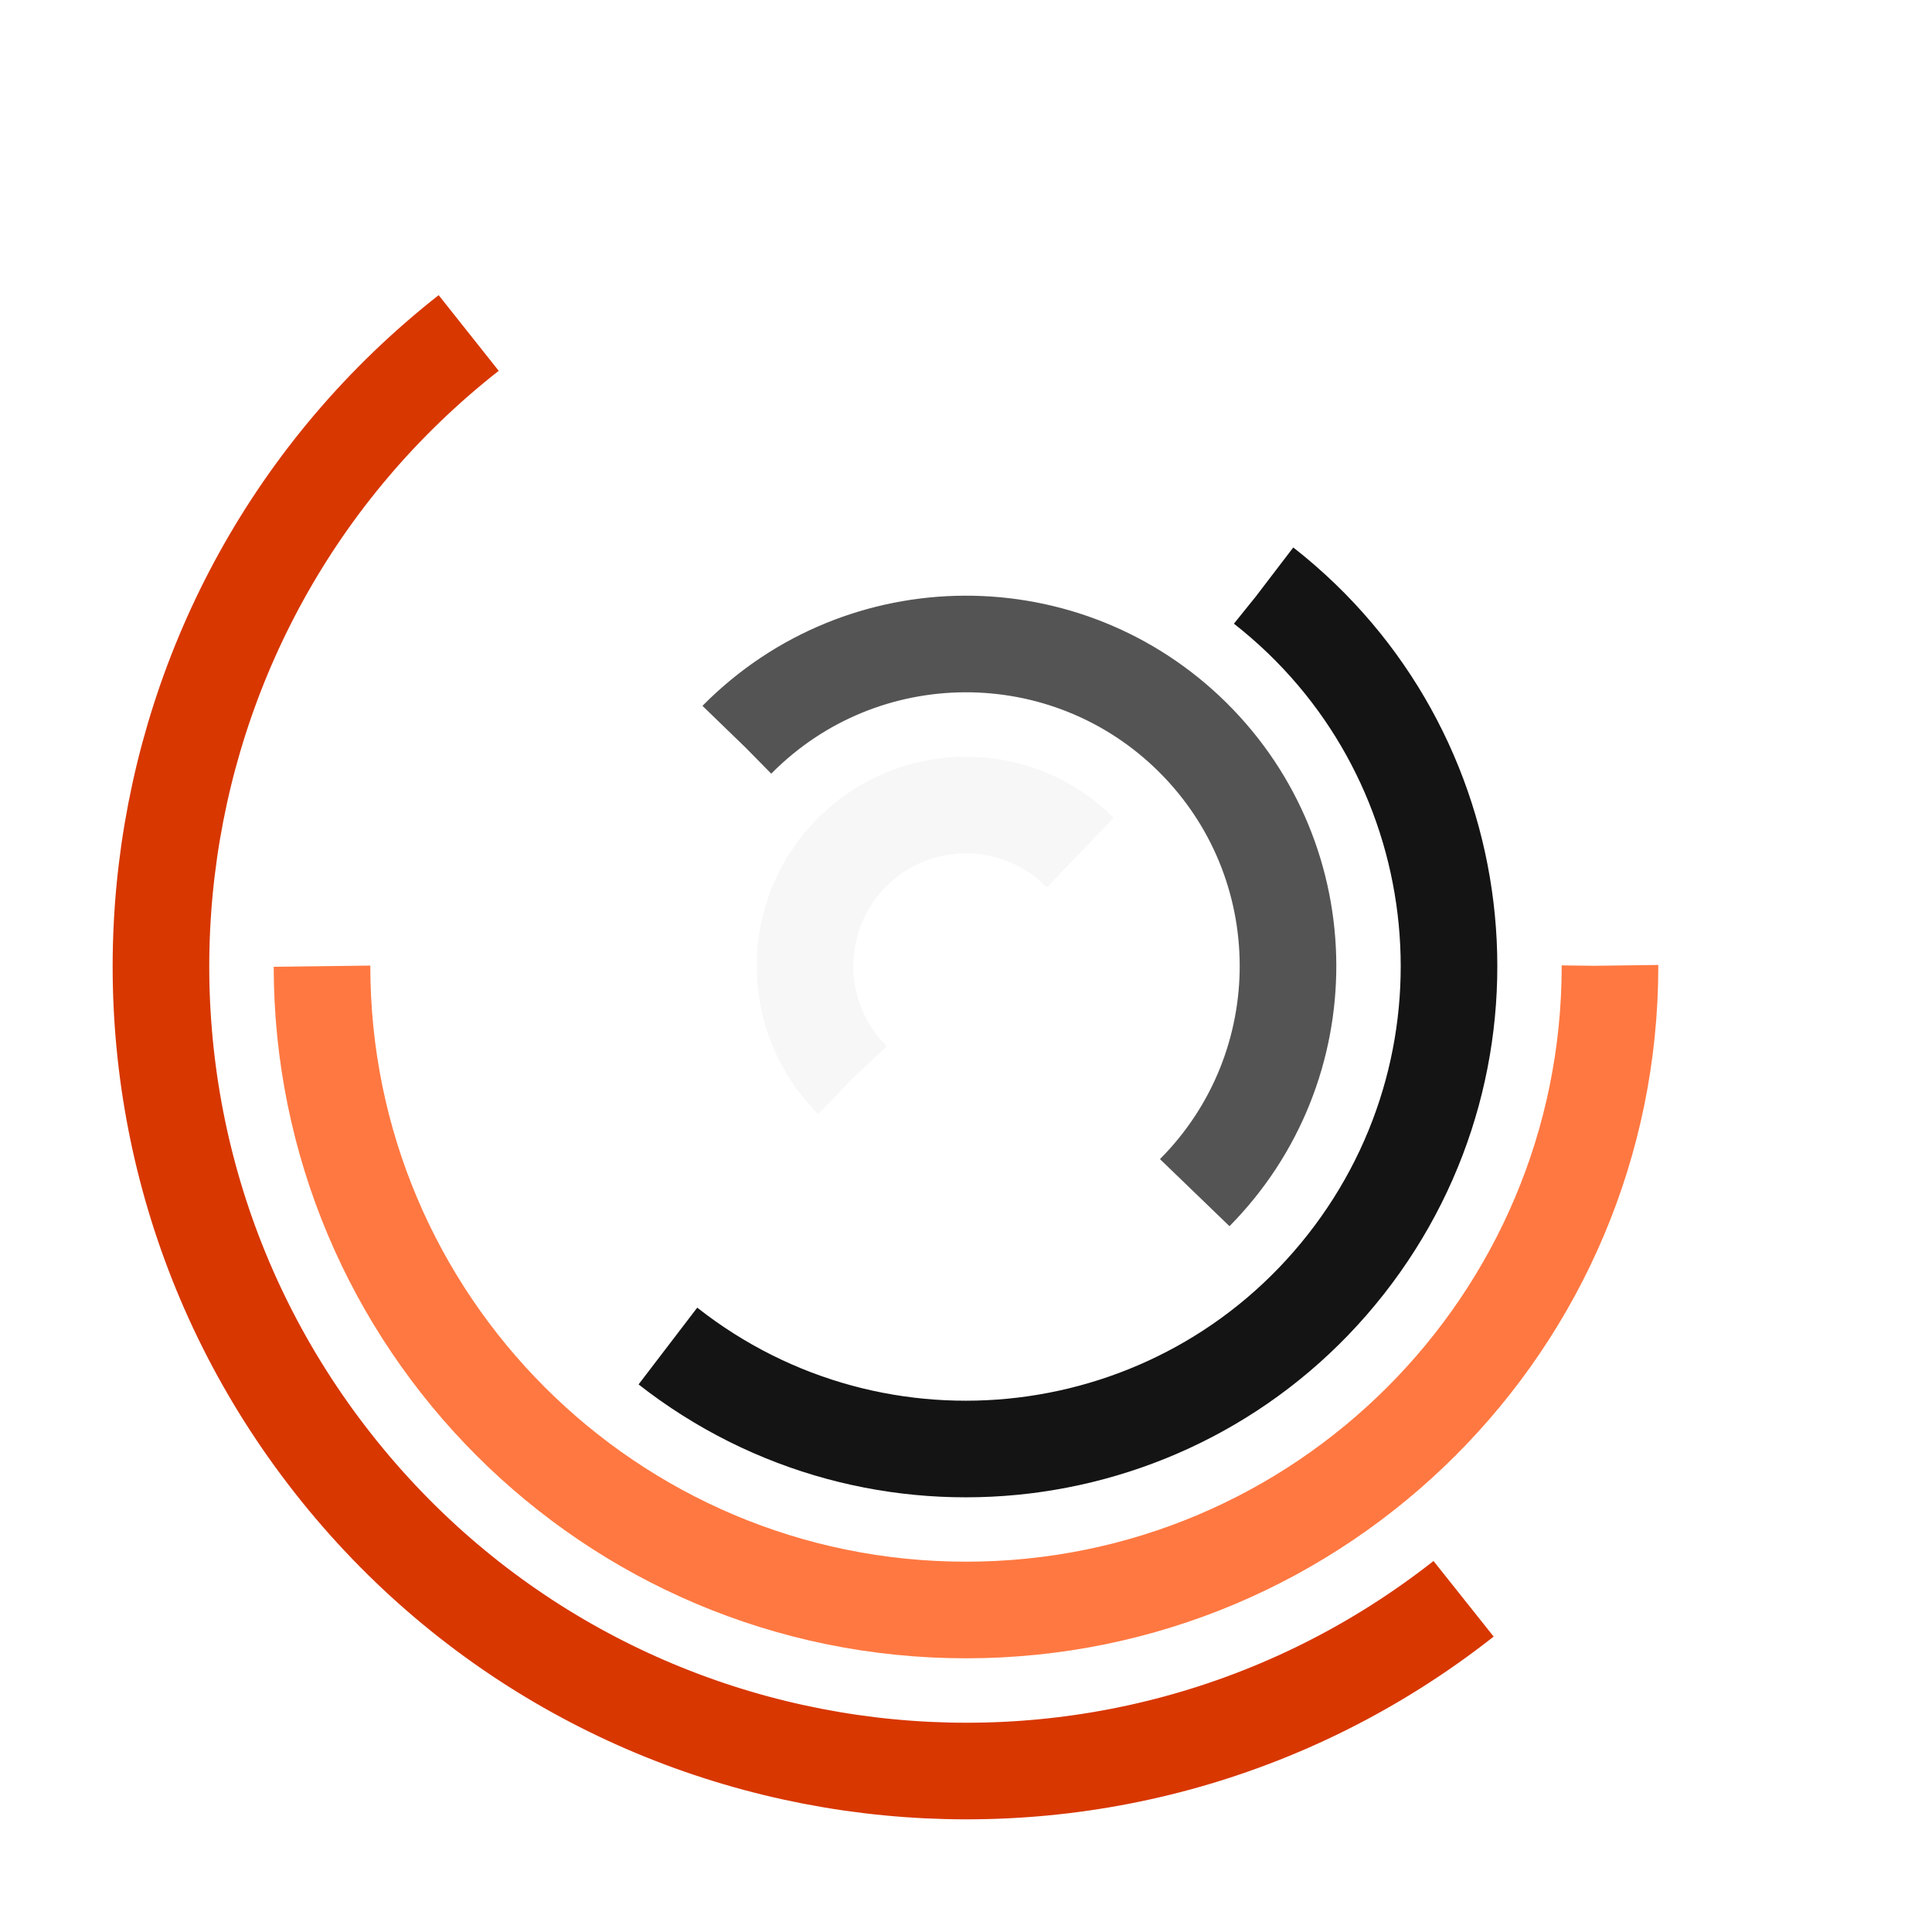
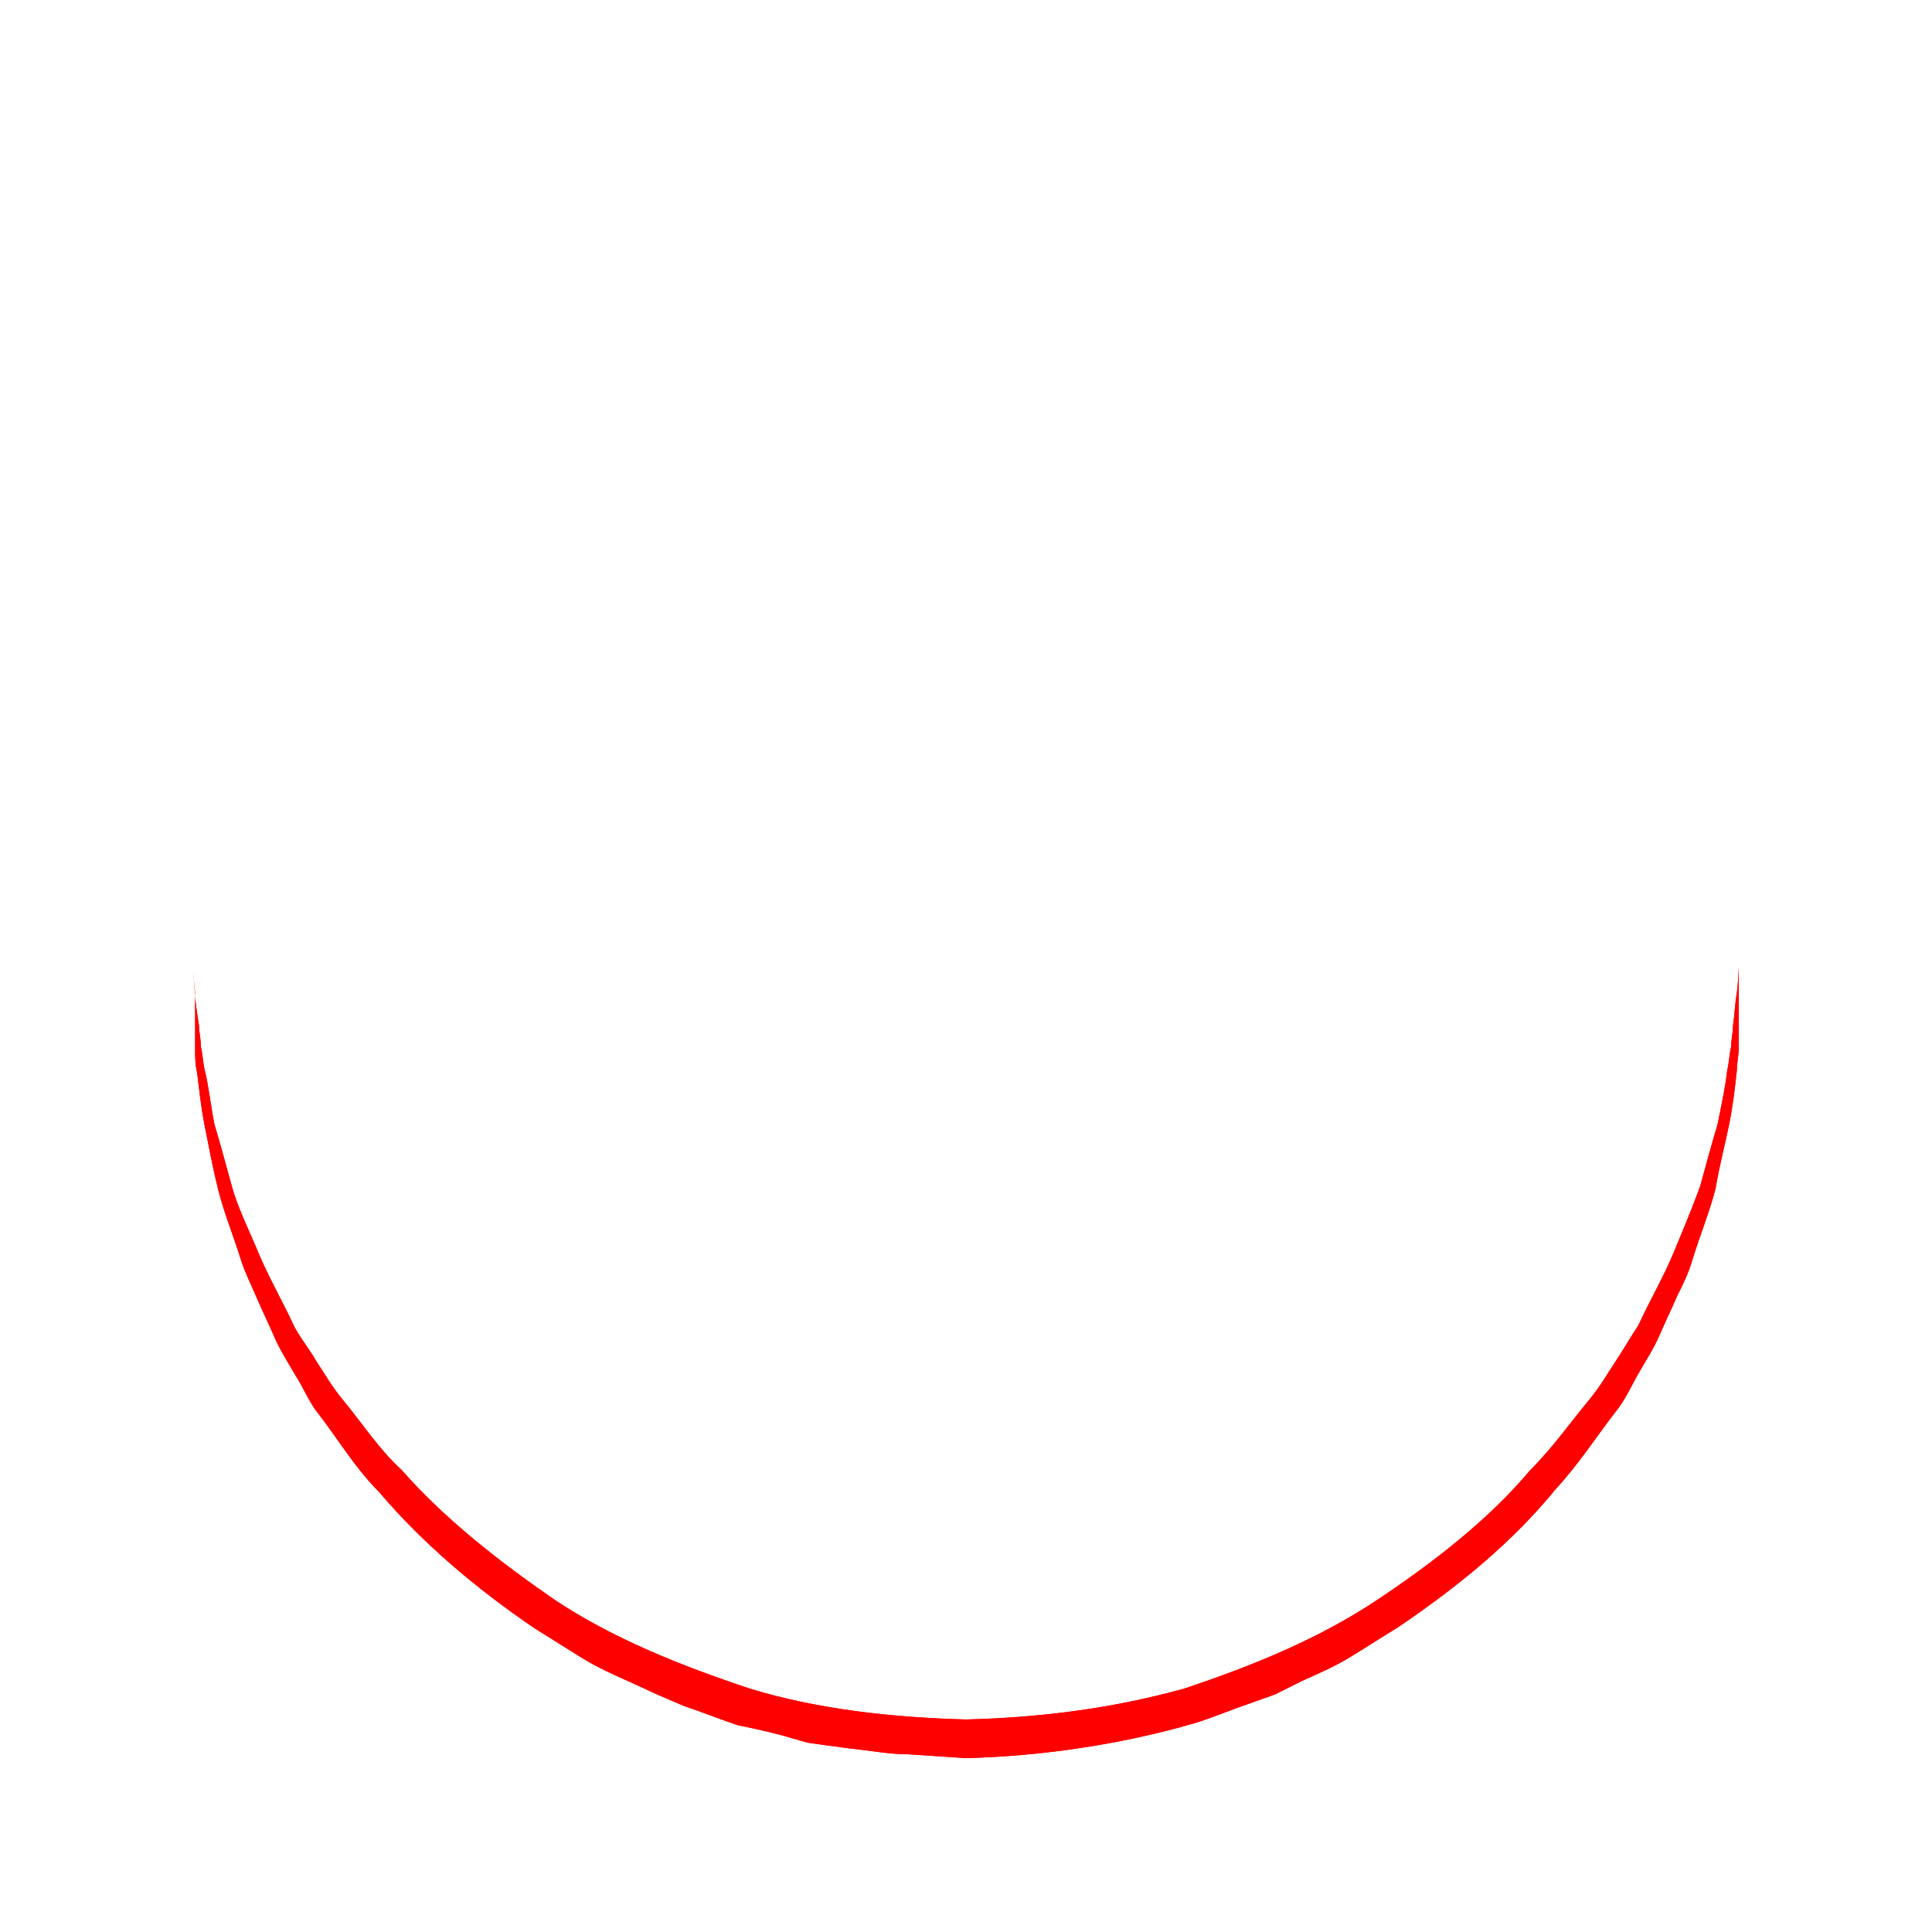
- <svg xmlns="http://www.w3.org/2000/svg" class="lds-curve-bars" width="72px" height="72px" viewBox="0 0 100 100" preserveAspectRatio="xMidYMid">
-   <g transform="translate(50,50)">
-     <circle cx="0" cy="0" r="8.333" fill="none" stroke="#f7f7f7" stroke-width="5" stroke-dasharray="26.18 26.18" transform="rotate(135.238)">
-       <animateTransform attributeName="transform" type="rotate" values="0 0 0;360 0 0" times="0;1" dur="1s" calcMode="spline" keySplines="0.2 0 0.8 1" begin="0" repeatCount="indefinite" />
-     </circle>
-     <circle cx="0" cy="0" r="16.667" fill="none" stroke="#545454" stroke-width="5" stroke-dasharray="52.36 52.36" transform="rotate(224.762)">
-       <animateTransform attributeName="transform" type="rotate" values="0 0 0;360 0 0" times="0;1" dur="1s" calcMode="spline" keySplines="0.2 0 0.8 1" begin="-0.2" repeatCount="indefinite" />
-     </circle>
-     <circle cx="0" cy="0" r="25" fill="none" stroke="#141414" stroke-width="5" stroke-dasharray="78.54 78.54" transform="rotate(308.129)">
-       <animateTransform attributeName="transform" type="rotate" values="0 0 0;360 0 0" times="0;1" dur="1s" calcMode="spline" keySplines="0.2 0 0.8 1" begin="-0.4" repeatCount="indefinite" />
-     </circle>
-     <circle cx="0" cy="0" r="33.333" fill="none" stroke="#ff7841" stroke-width="5" stroke-dasharray="104.72 104.72" transform="rotate(360)">
-       <animateTransform attributeName="transform" type="rotate" values="0 0 0;360 0 0" times="0;1" dur="1s" calcMode="spline" keySplines="0.2 0 0.8 1" begin="-0.6" repeatCount="indefinite" />
-     </circle>
-     <circle cx="0" cy="0" r="41.667" fill="none" stroke="#d83700" stroke-width="5" stroke-dasharray="130.9 130.9" transform="rotate(51.8709)">
-       <animateTransform attributeName="transform" type="rotate" values="0 0 0;360 0 0" times="0;1" dur="1s" calcMode="spline" keySplines="0.2 0 0.8 1" begin="-0.8" repeatCount="indefinite" />
-     </circle>
-   </g>
+ <svg xmlns="http://www.w3.org/2000/svg" width="160px" height="160px" viewBox="0 0 100 100" preserveAspectRatio="xMidYMid" class="uil-ring">
+   <rect x="0" y="0" width="100" height="100" fill="none" class="bk" />
+   <defs>
+     <filter id="uil-ring-shadow" x="-100%" y="-100%" width="300%" height="300%">
+       <feOffset result="offOut" in="SourceGraphic" dx="0" dy="0" />
+       <feGaussianBlur result="blurOut" in="offOut" stdDeviation="0" />
+       <feBlend in="SourceGraphic" in2="blurOut" mode="normal" />
+     </filter>
+   </defs>
+   <path d="M10,50c0,0,0,0.5,0.1,1.4c0,0.5,0.1,1,0.2,1.7c0,0.3,0.1,0.7,0.1,1.1c0.1,0.4,0.1,0.8,0.2,1.2c0.2,0.8,0.3,1.8,0.5,2.8 c0.3,1,0.6,2.1,0.9,3.2c0.3,1.1,0.9,2.3,1.4,3.5c0.5,1.2,1.2,2.4,1.8,3.7c0.3,0.6,0.8,1.2,1.2,1.9c0.4,0.6,0.8,1.3,1.3,1.9 c1,1.2,1.9,2.6,3.1,3.7c2.2,2.5,5,4.7,7.9,6.7c3,2,6.5,3.4,10.1,4.6c3.6,1.1,7.5,1.5,11.2,1.6c4-0.1,7.7-0.6,11.3-1.6 c3.6-1.2,7-2.6,10-4.6c3-2,5.8-4.2,7.9-6.7c1.2-1.2,2.1-2.5,3.1-3.7c0.5-0.6,0.9-1.3,1.3-1.9c0.4-0.6,0.8-1.3,1.2-1.9 c0.6-1.3,1.3-2.5,1.8-3.7c0.5-1.2,1-2.4,1.4-3.5c0.3-1.1,0.6-2.2,0.9-3.2c0.2-1,0.4-1.9,0.5-2.8c0.1-0.4,0.1-0.8,0.2-1.2 c0-0.4,0.1-0.7,0.1-1.1c0.1-0.7,0.1-1.2,0.2-1.7C90,50.5,90,50,90,50s0,0.5,0,1.4c0,0.5,0,1,0,1.7c0,0.3,0,0.7,0,1.1 c0,0.4-0.1,0.8-0.1,1.2c-0.1,0.9-0.2,1.8-0.4,2.8c-0.2,1-0.5,2.1-0.7,3.3c-0.3,1.2-0.8,2.4-1.2,3.7c-0.2,0.7-0.5,1.3-0.8,1.9 c-0.3,0.7-0.6,1.3-0.9,2c-0.3,0.7-0.7,1.3-1.1,2c-0.4,0.7-0.7,1.4-1.2,2c-1,1.3-1.9,2.7-3.1,4c-2.2,2.7-5,5-8.1,7.1 c-0.8,0.5-1.6,1-2.4,1.5c-0.8,0.5-1.7,0.9-2.6,1.3L66,87.7l-1.4,0.5c-0.9,0.3-1.8,0.7-2.8,1c-3.8,1.1-7.9,1.7-11.8,1.8L47,90.8 c-1,0-2-0.2-3-0.3l-1.5-0.2l-0.7-0.1L41.1,90c-1-0.3-1.9-0.5-2.9-0.7c-0.9-0.3-1.9-0.7-2.8-1L34,87.7l-1.3-0.6 c-0.9-0.4-1.8-0.8-2.6-1.3c-0.8-0.5-1.6-1-2.4-1.5c-3.1-2.1-5.9-4.5-8.1-7.1c-1.2-1.2-2.1-2.7-3.1-4c-0.5-0.6-0.8-1.4-1.2-2 c-0.4-0.7-0.8-1.3-1.1-2c-0.3-0.7-0.6-1.3-0.9-2c-0.3-0.7-0.6-1.3-0.8-1.9c-0.4-1.3-0.9-2.5-1.2-3.7c-0.3-1.2-0.5-2.3-0.7-3.3 c-0.2-1-0.3-2-0.4-2.8c-0.1-0.4-0.1-0.8-0.1-1.2c0-0.4,0-0.7,0-1.1c0-0.7,0-1.2,0-1.7C10,50.5,10,50,10,50z" fill="#ff0000" filter="url(#uil-ring-shadow)">
+     <animateTransform attributeName="transform" type="rotate" from="0 50 50" to="360 50 50" repeatCount="indefinite" dur="1s" />
+   </path>
</svg>
